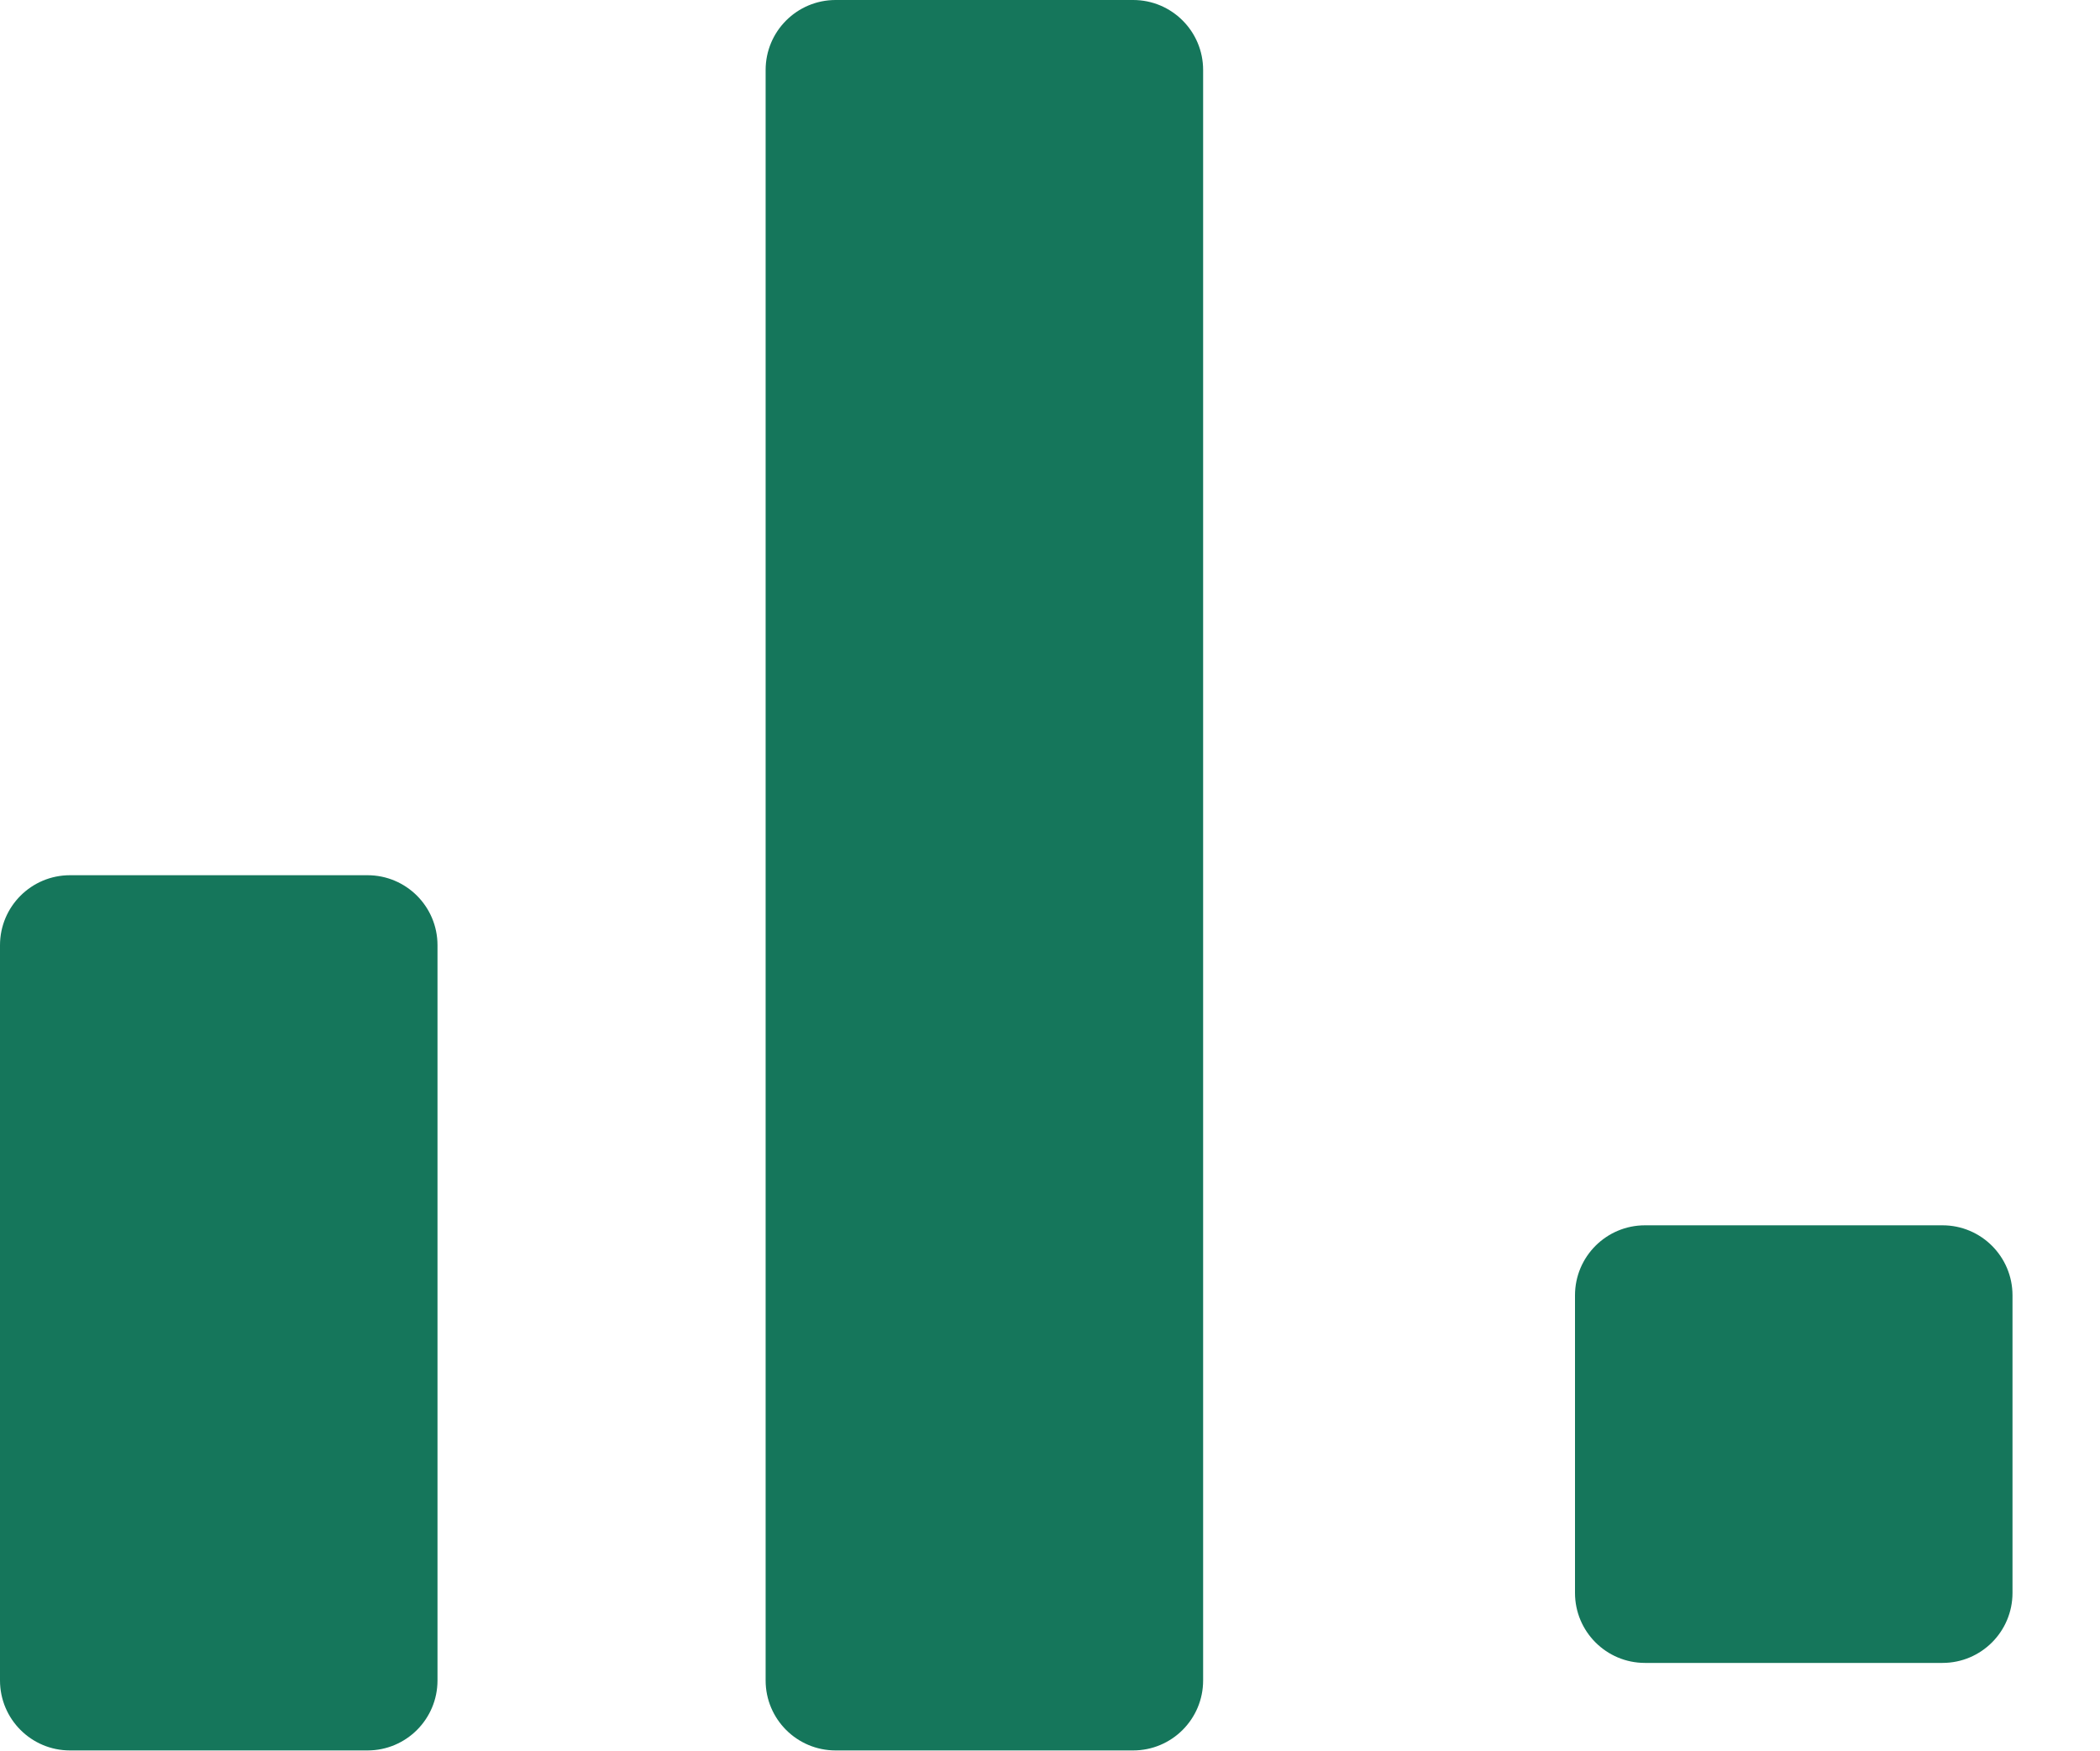
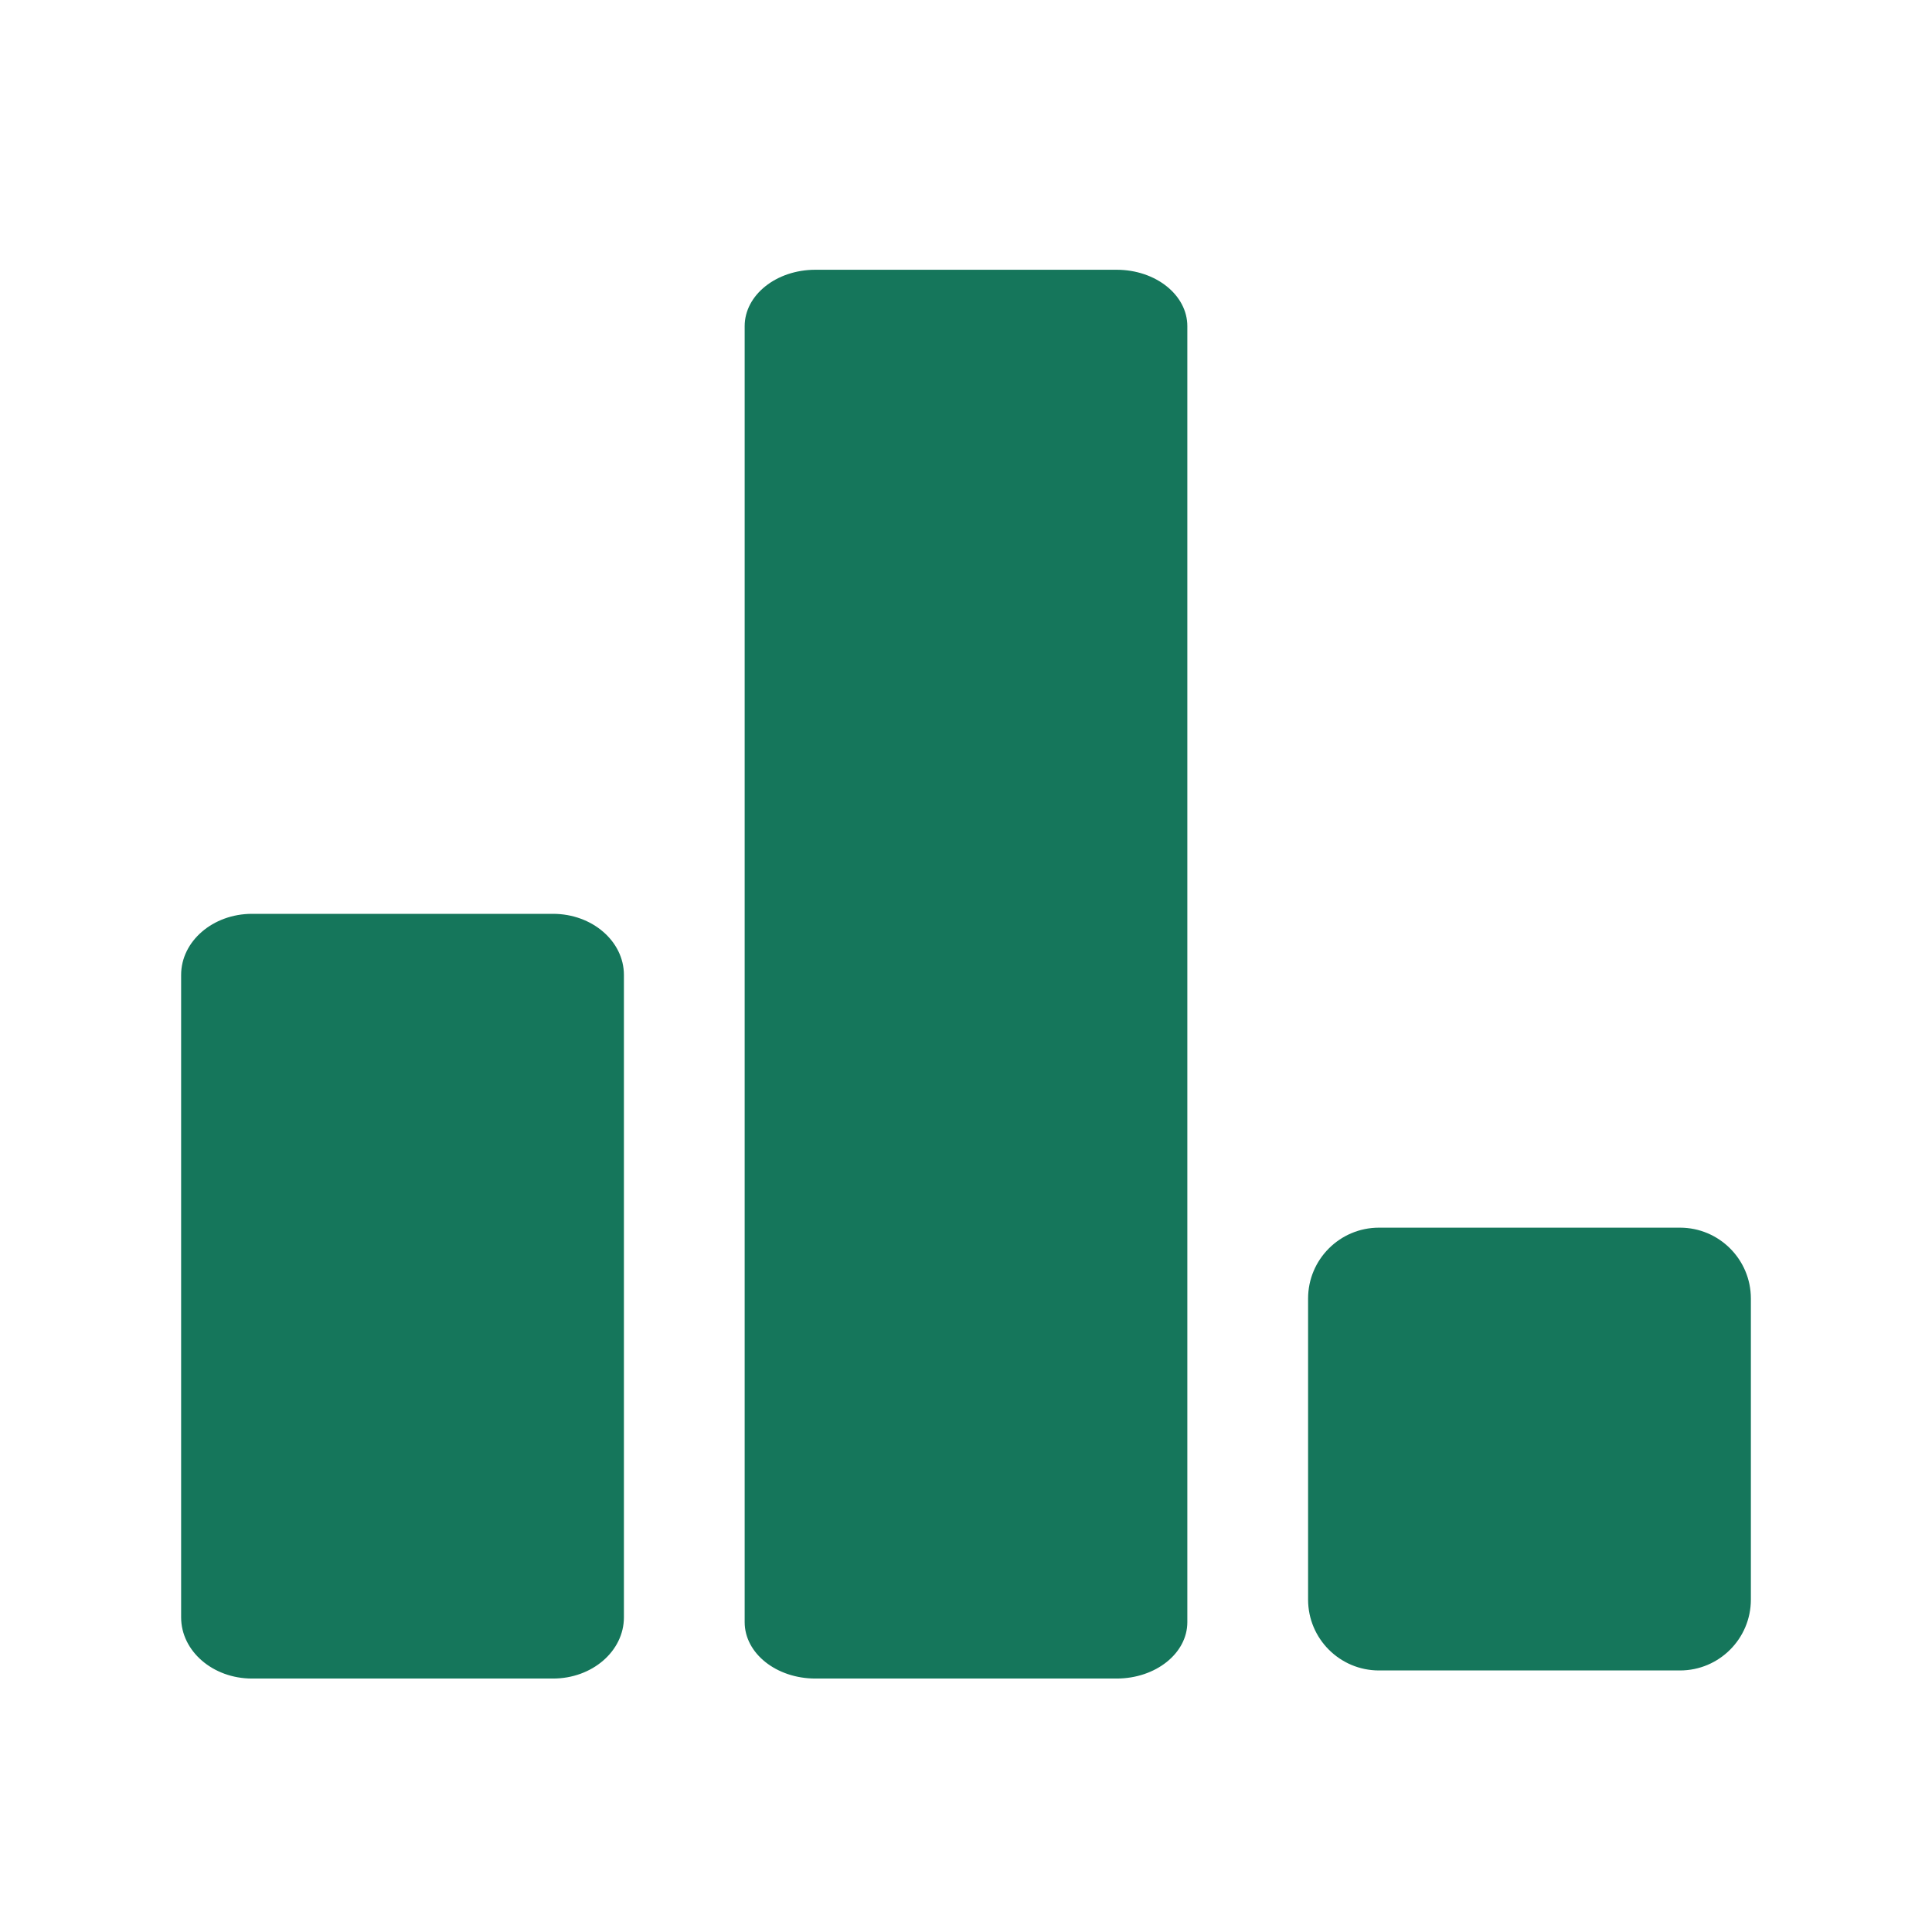
- <svg xmlns="http://www.w3.org/2000/svg" width="12" height="10" viewBox="0 0 12 10" fill="none">
-   <path fill-rule="evenodd" clip-rule="evenodd" d="M4.375 0.4C4.375 0.179 4.554 0 4.775 0H6.475C6.696 0 6.875 0.179 6.875 0.4V9.6C6.875 9.821 6.696 10 6.475 10H4.775C4.554 10 4.375 9.821 4.375 9.6V0.4ZM0 5.4C0 5.179 0.179 5 0.4 5H2.1C2.321 5 2.5 5.179 2.5 5.4V9.6C2.5 9.821 2.321 10 2.1 10H0.4C0.179 10 0 9.821 0 9.6V5.4ZM9.4 7C9.179 7 9 7.179 9 7.4V9.1C9 9.321 9.179 9.5 9.4 9.5H11.1C11.321 9.5 11.5 9.321 11.5 9.1V7.4C11.5 7.179 11.321 7 11.1 7H9.4Z" fill="#15765B" />
+ <svg xmlns="http://www.w3.org/2000/svg" width="16" height="16" viewBox="0 0 16 16" fill="none">
+   <path fill-rule="evenodd" clip-rule="evenodd" d="M6.167 2.701C6.167 2.443 6.429 2.234 6.753 2.234H9.247C9.571 2.234 9.833 2.443 9.833 2.701V13.434C9.833 13.692 9.571 13.901 9.247 13.901H6.753C6.429 13.901 6.167 13.692 6.167 13.434V2.701ZM1.5 8.074C1.5 7.795 1.763 7.568 2.087 7.568H4.58C4.904 7.568 5.167 7.795 5.167 8.074V13.394C5.167 13.674 4.904 13.901 4.58 13.901H2.087C1.763 13.901 1.5 13.674 1.5 13.394V8.074ZM11.42 10.167C11.096 10.167 10.833 10.43 10.833 10.754V13.247C10.833 13.571 11.096 13.834 11.42 13.834H13.913C14.237 13.834 14.5 13.571 14.5 13.247V10.754C14.5 10.43 14.237 10.167 13.913 10.167H11.42Z" fill="#15765B" />
</svg>
